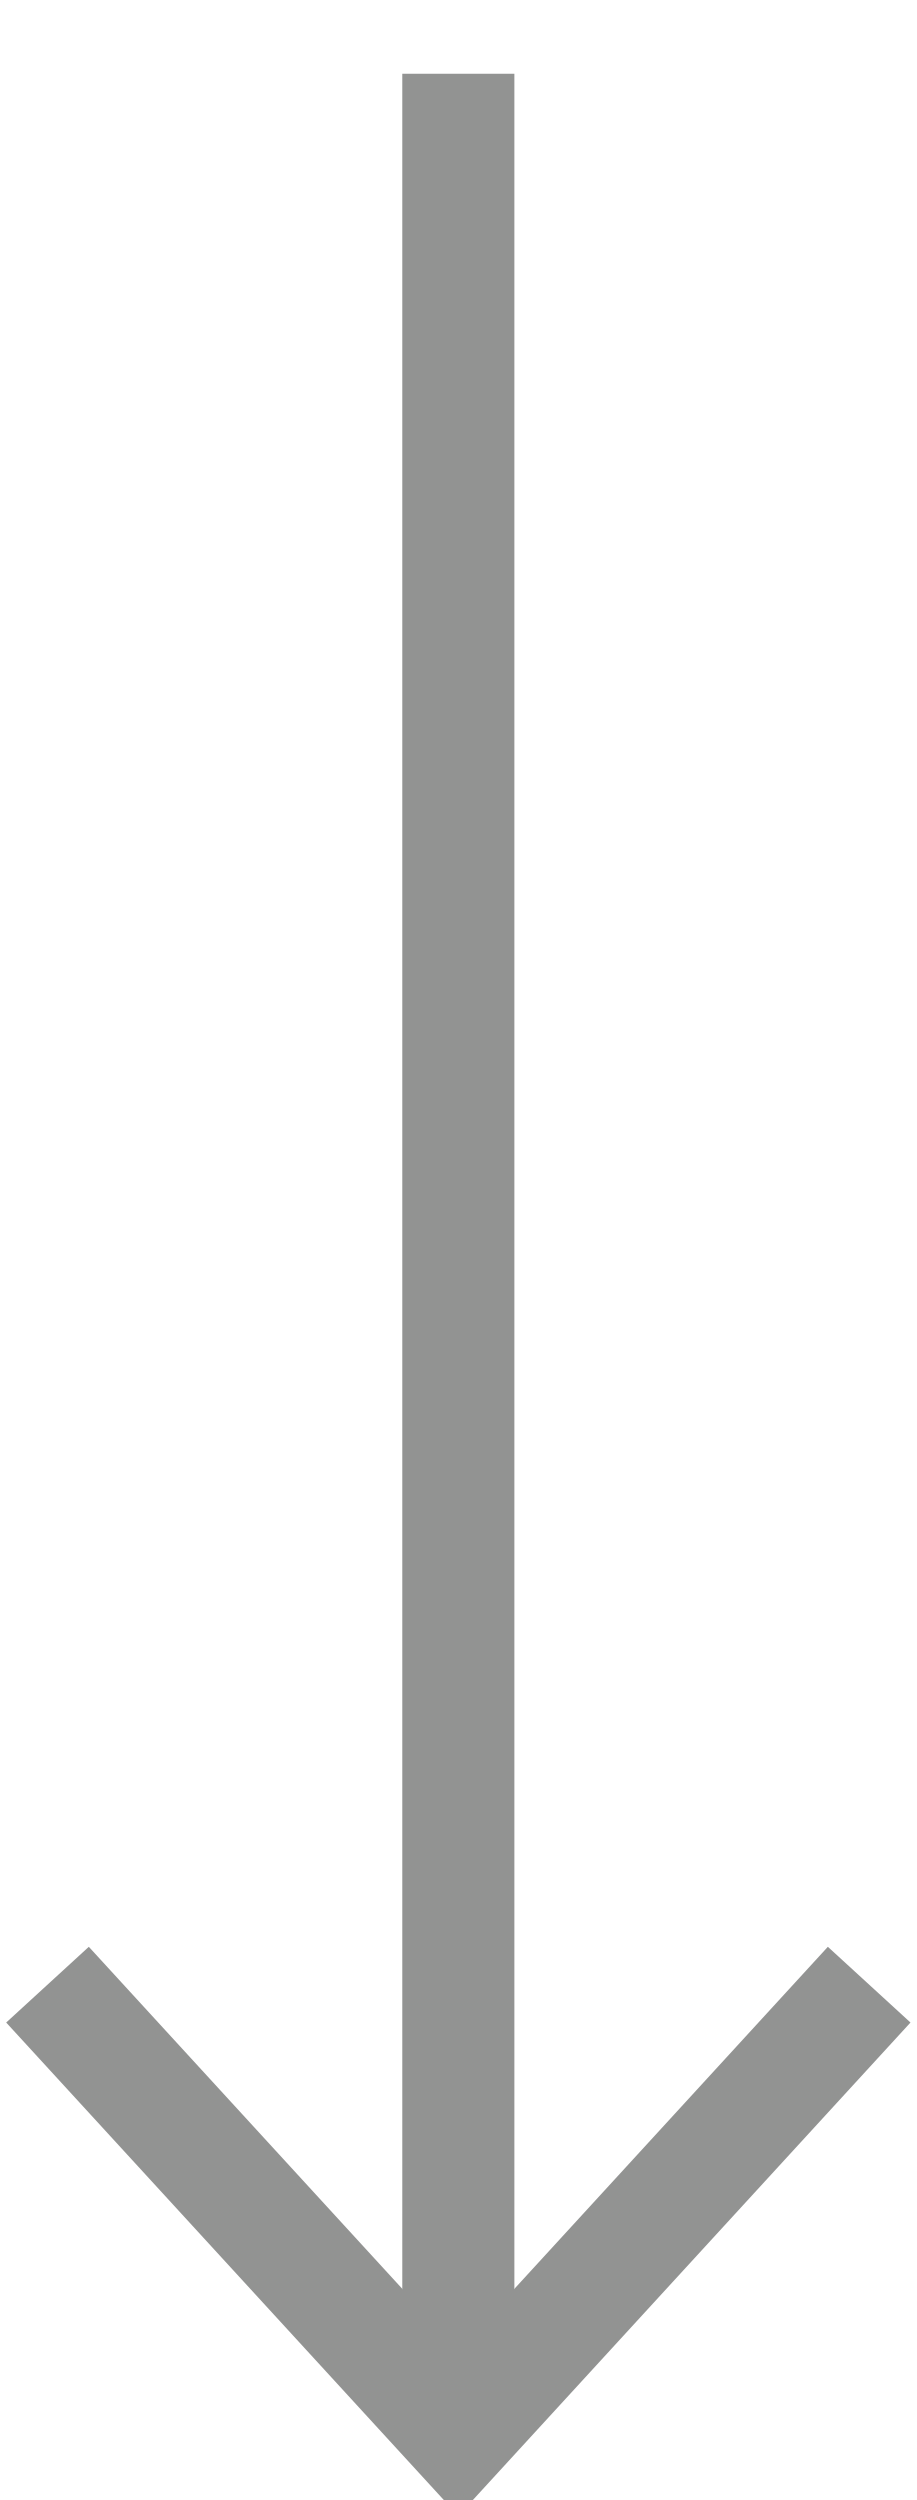
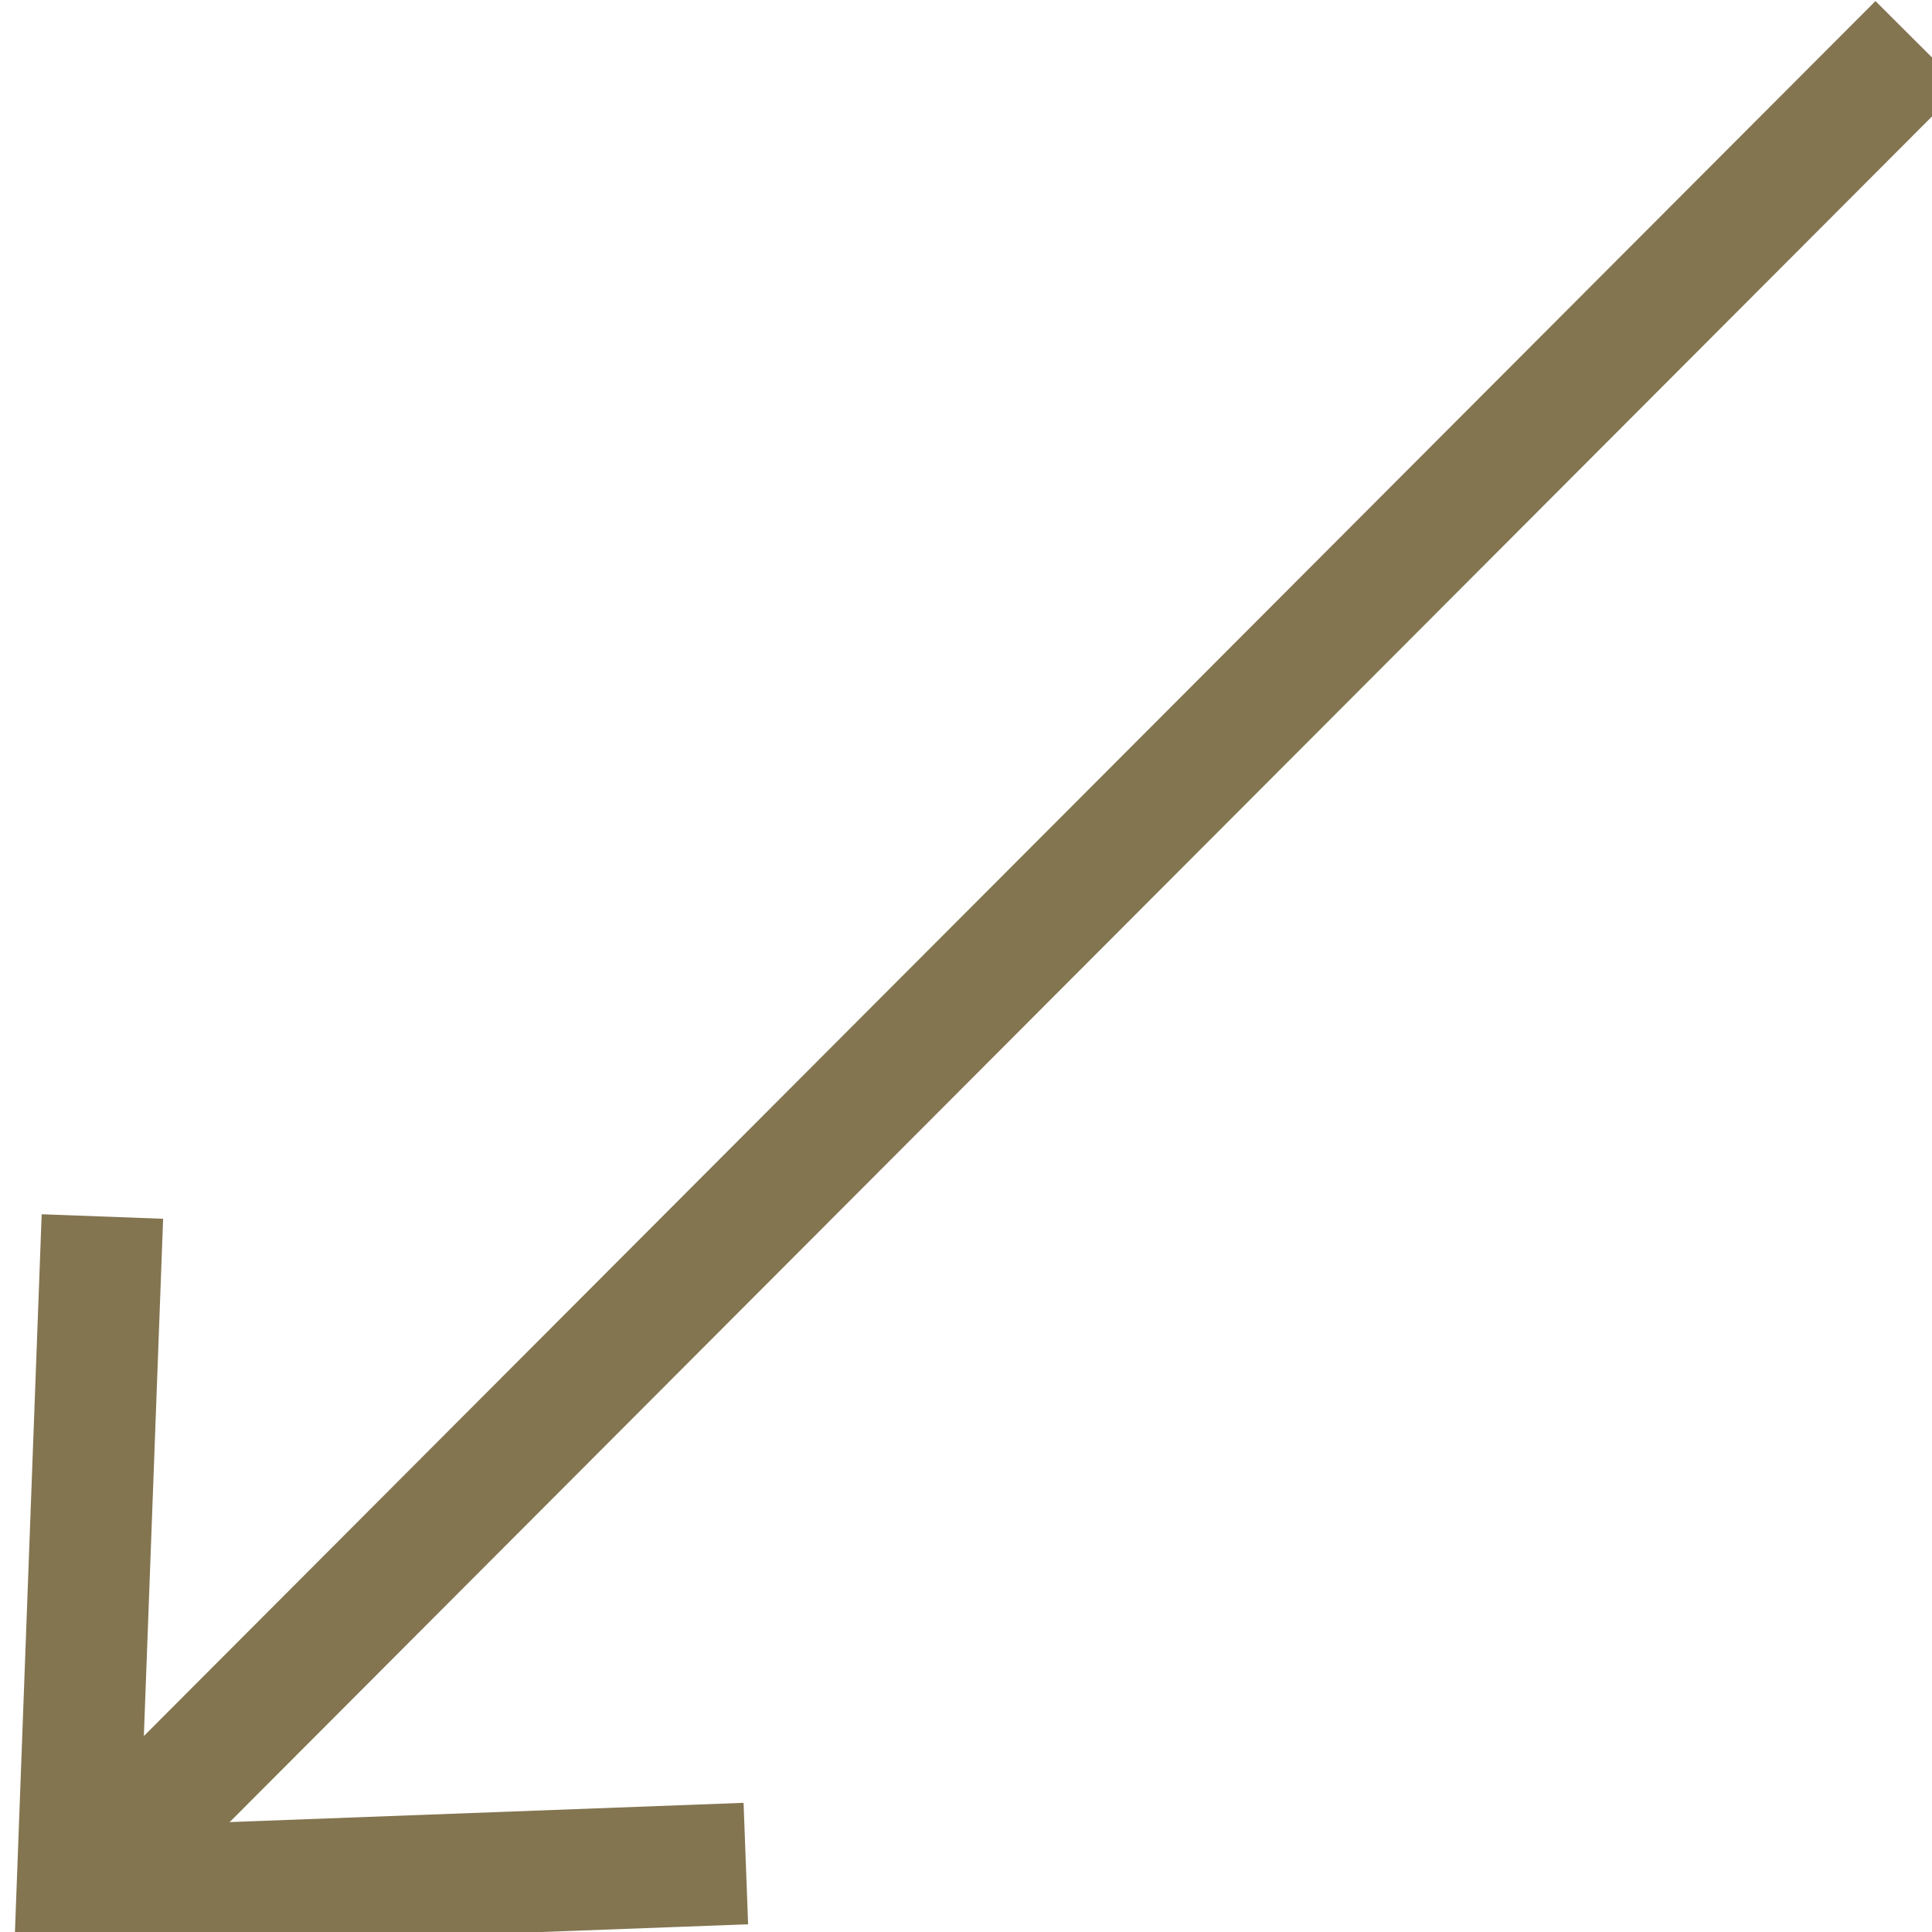
- <svg xmlns="http://www.w3.org/2000/svg" width="11" height="30" viewBox="0 0 11 30" fill="none">
-   <path d="M5.5 29.195V0.885" stroke="#929392" stroke-width="1.345" />
-   <path d="M10.43 23.816L5.5 29.195L0.57 23.816" stroke="#929392" stroke-width="1.345" />
+ <svg xmlns="http://www.w3.org/2000/svg" width="21" height="21" viewBox="0 0 21 21" fill="none">
+   <path d="M0.841 20.529L20.853 0.478" stroke="#837550" stroke-width="1.321" />
+   <path d="M8.107 20.256L0.841 20.528L1.113 13.223" stroke="#837550" stroke-width="1.321" />
</svg>
